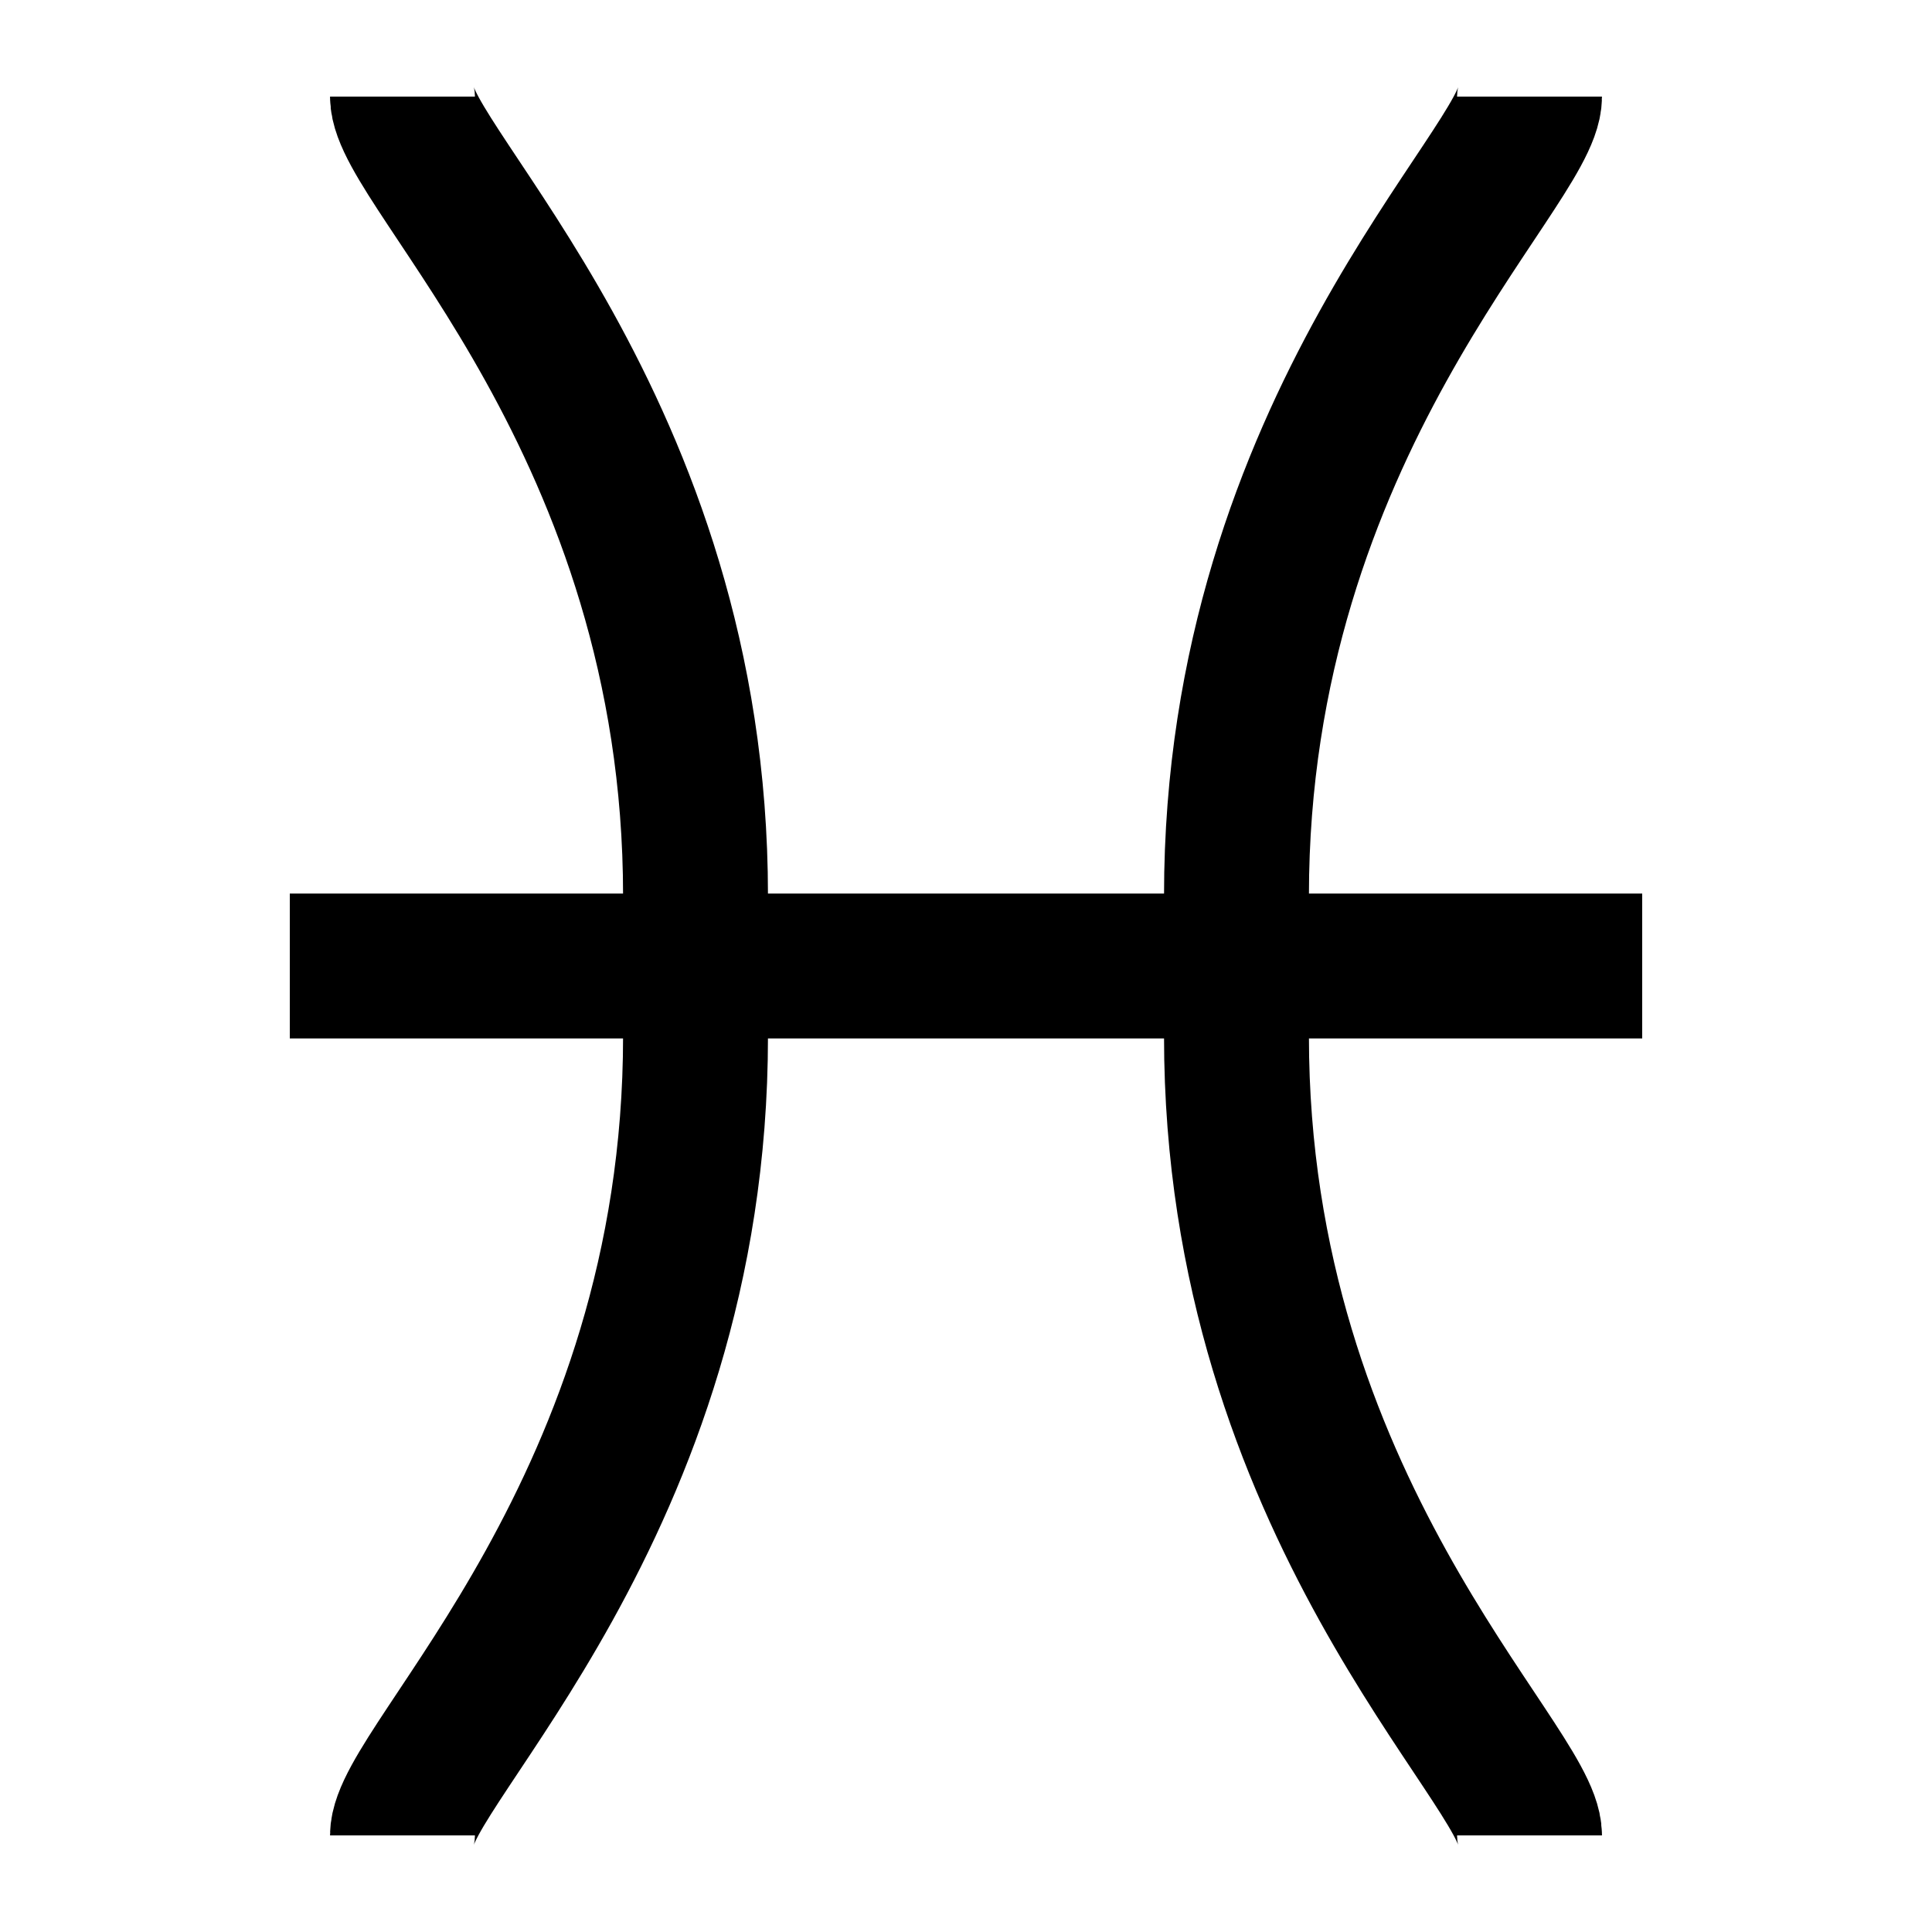
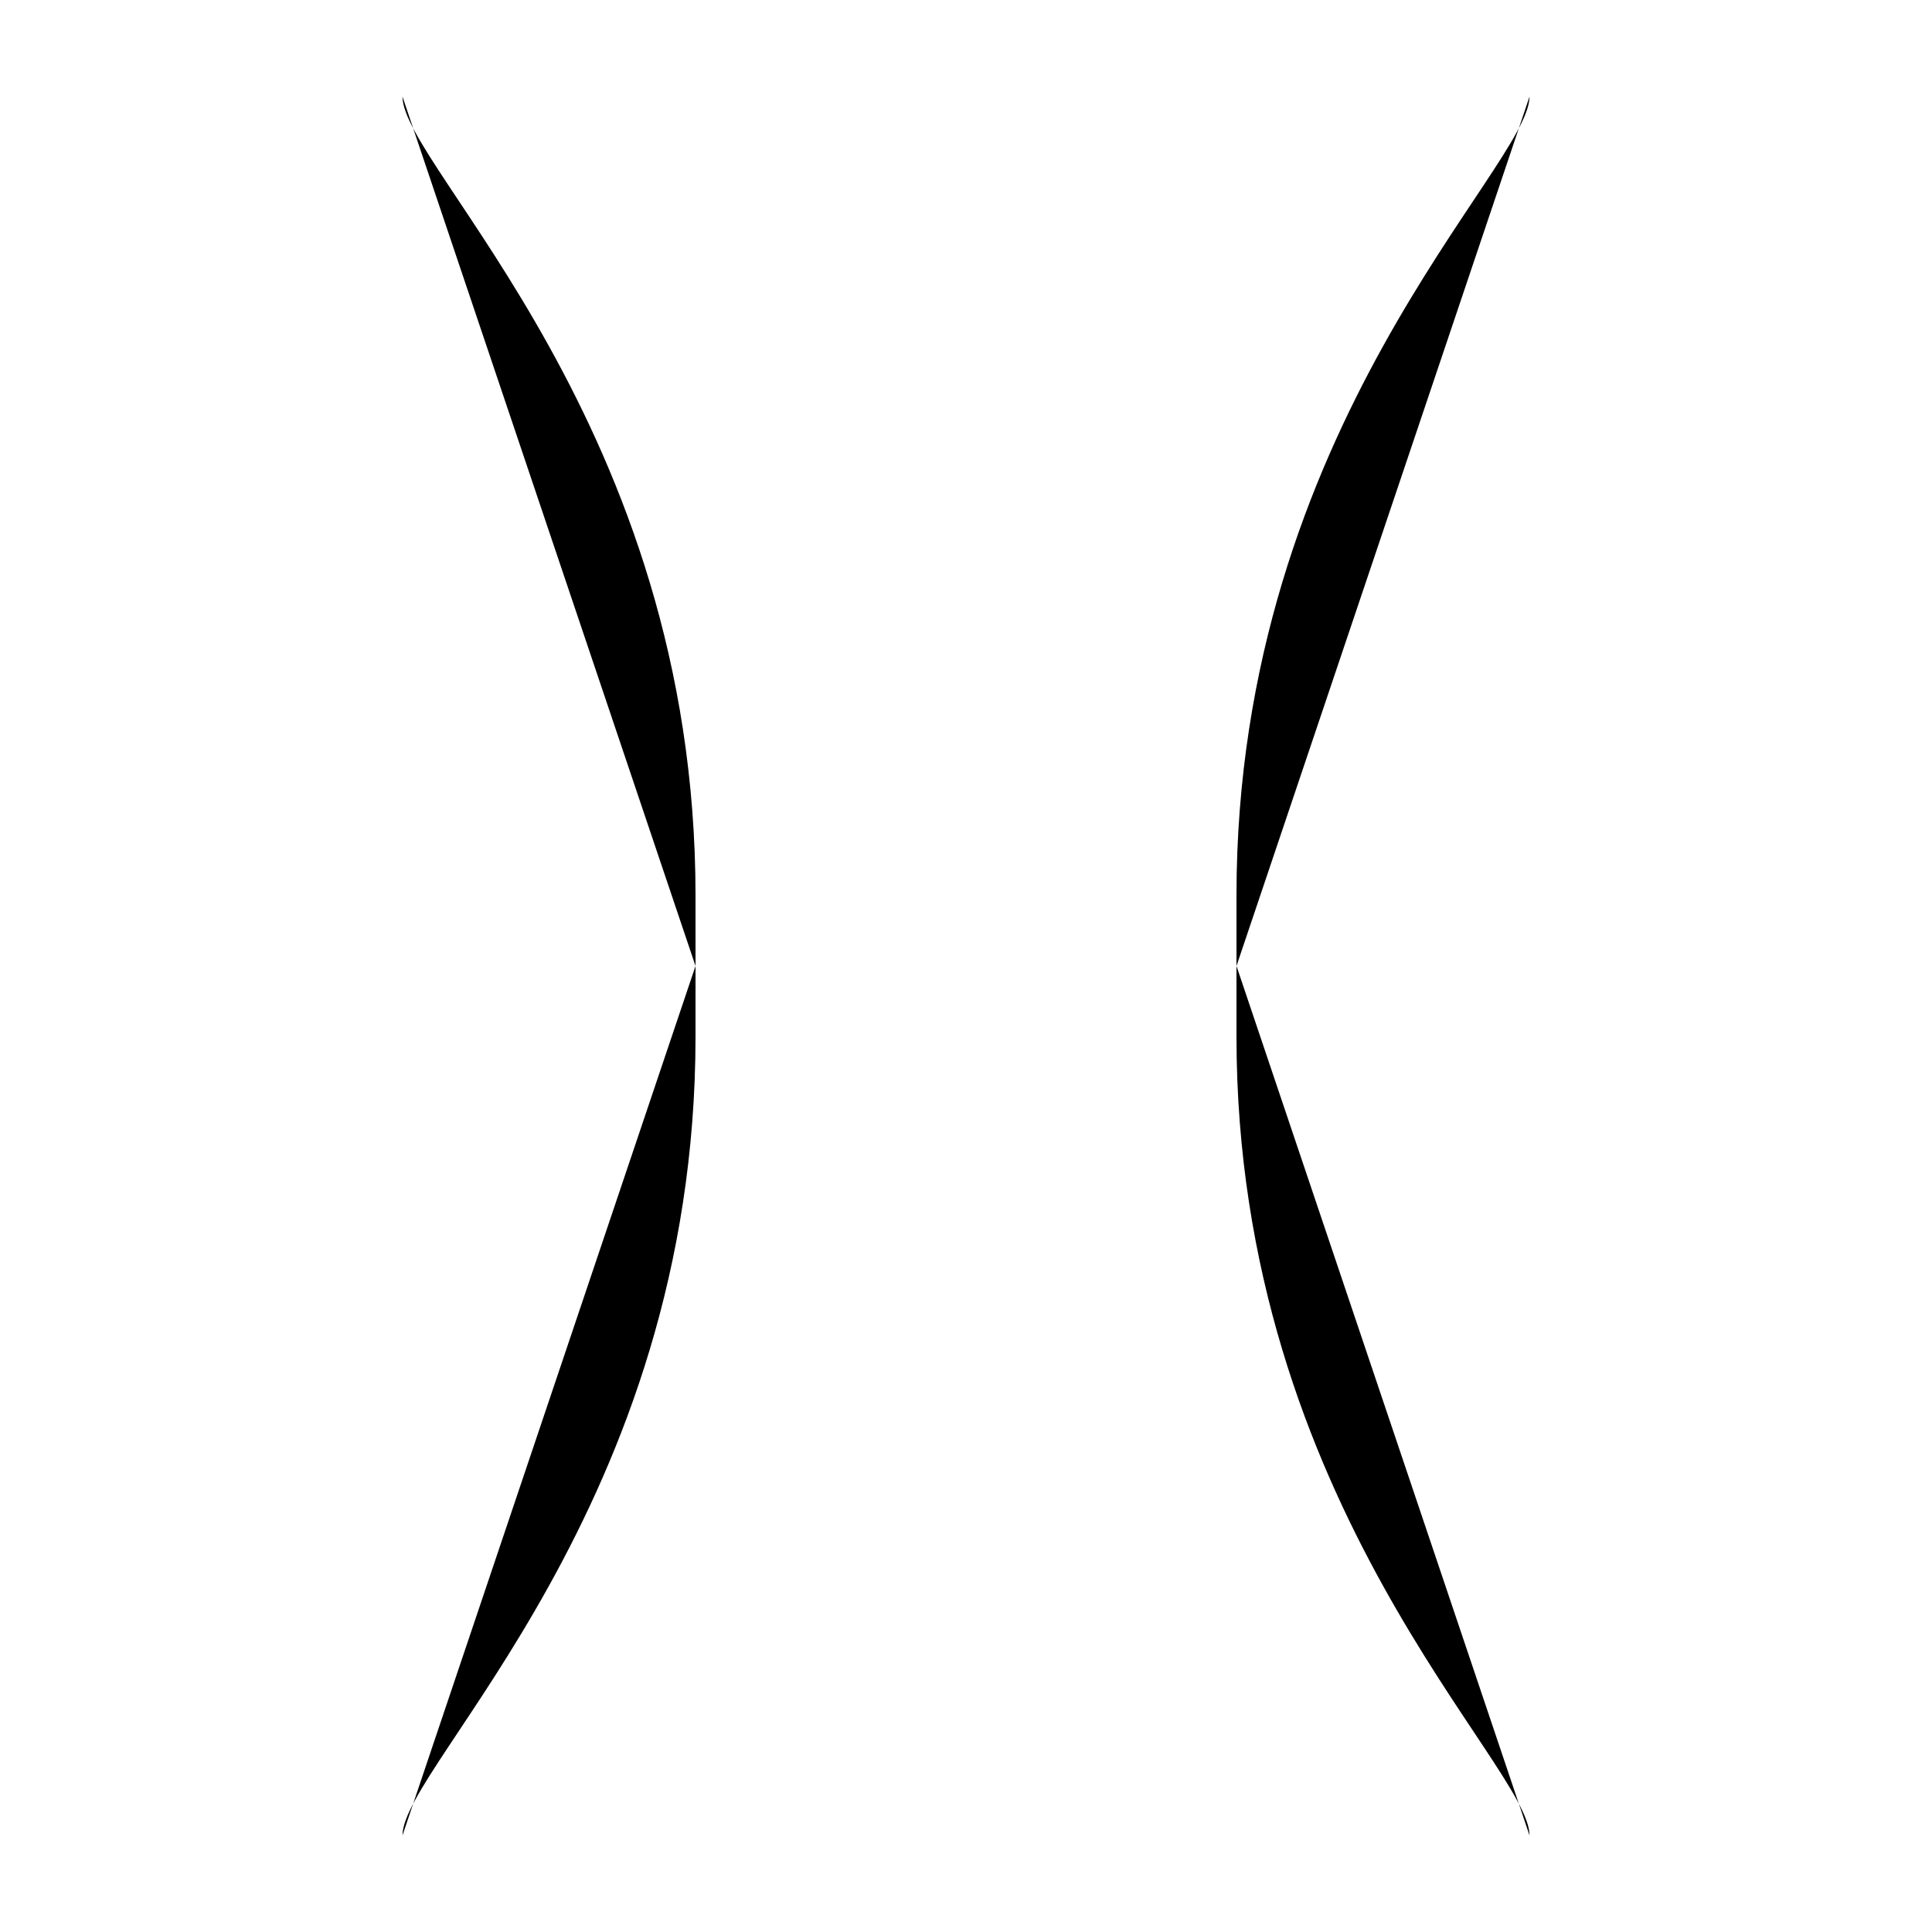
- <svg xmlns="http://www.w3.org/2000/svg" width="40" height="40" viewBox="0 0 40 40" fill="none">
-   <path d="M8.333 38C8.333 36.541 14.4 31.189 14.4 21.459V20M8.333 2C8.333 3.459 14.4 8.811 14.4 18.541V20M31.667 2C31.667 3.459 25.6 8.811 25.6 18.541V20M31.667 38C31.667 36.541 25.6 31.189 25.6 21.459V20M6 20H14.4M34 20H25.6M25.6 20H14.4" stroke="black" stroke-width="3" />
+ <svg xmlns="http://www.w3.org/2000/svg" width="40" height="40" viewBox="0 0 40 40">
+   <path d="M8.333 38C8.333 36.541 14.4 31.189 14.4 21.459V20M8.333 2C8.333 3.459 14.4 8.811 14.4 18.541V20M31.667 2C31.667 3.459 25.6 8.811 25.6 18.541V20M31.667 38C31.667 36.541 25.6 31.189 25.6 21.459V20M6 20H14.4M34 20H25.6M25.6 20H14.4" stroke-width="3" />
</svg>
